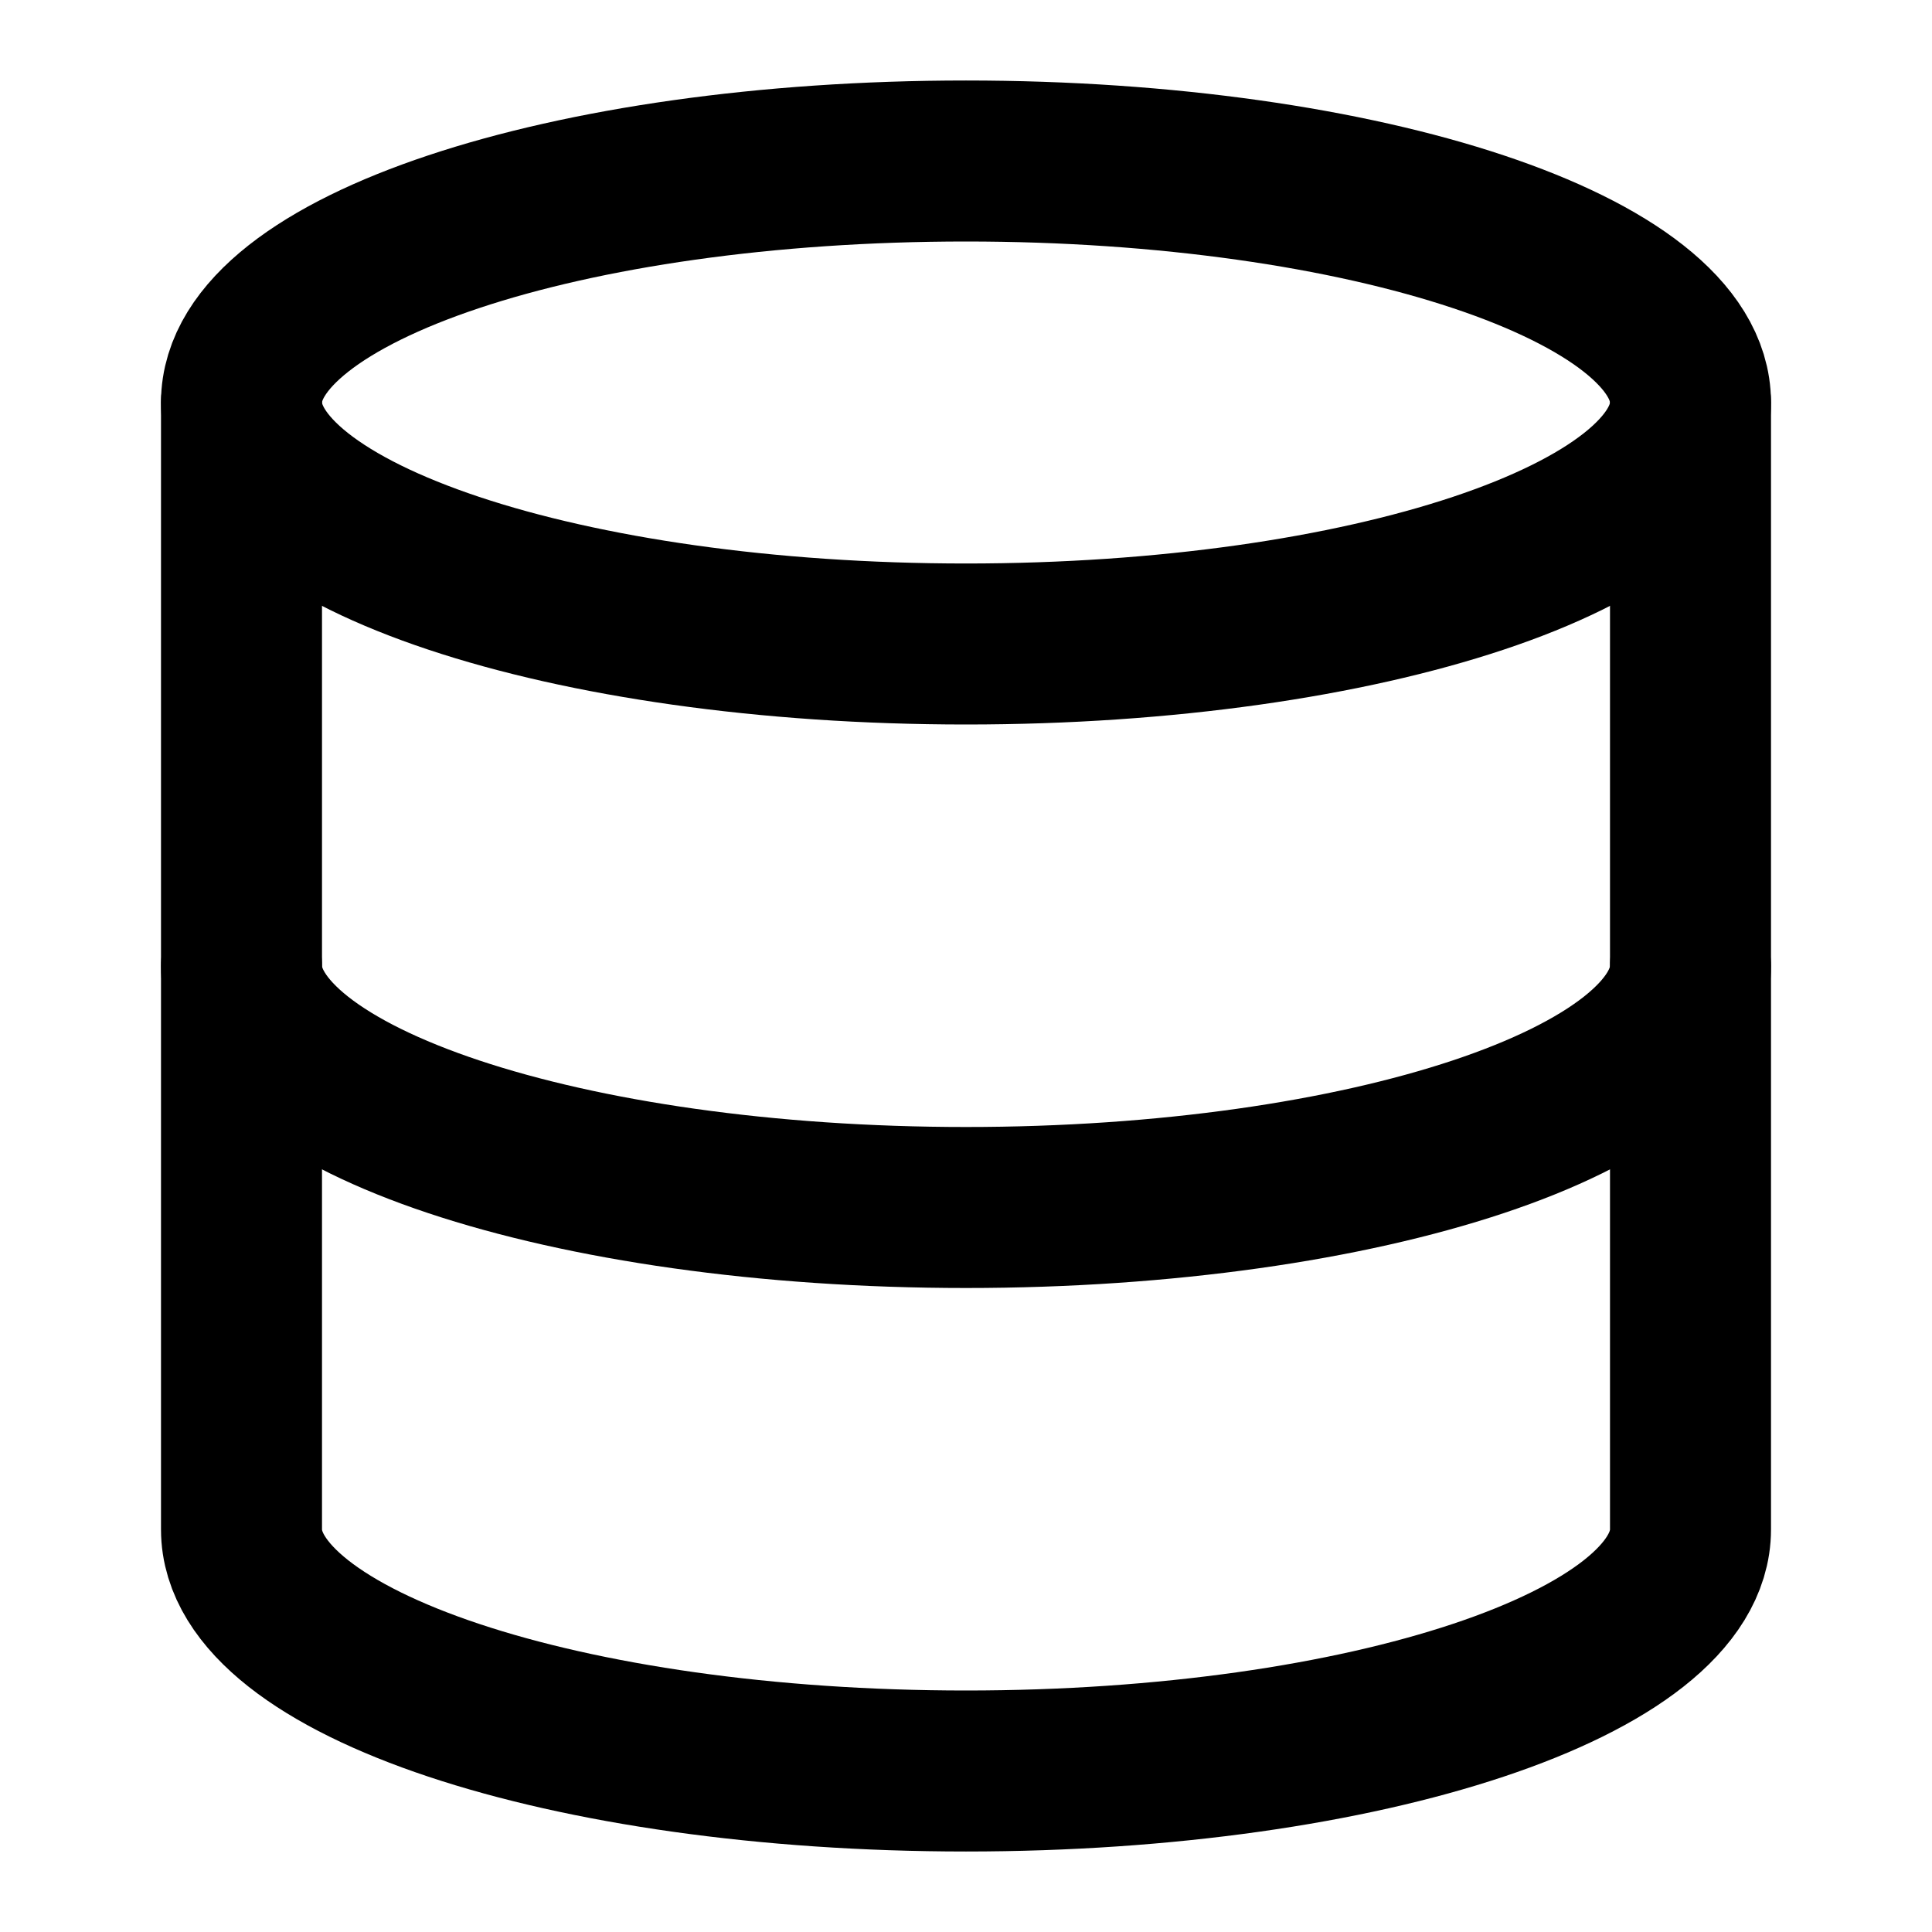
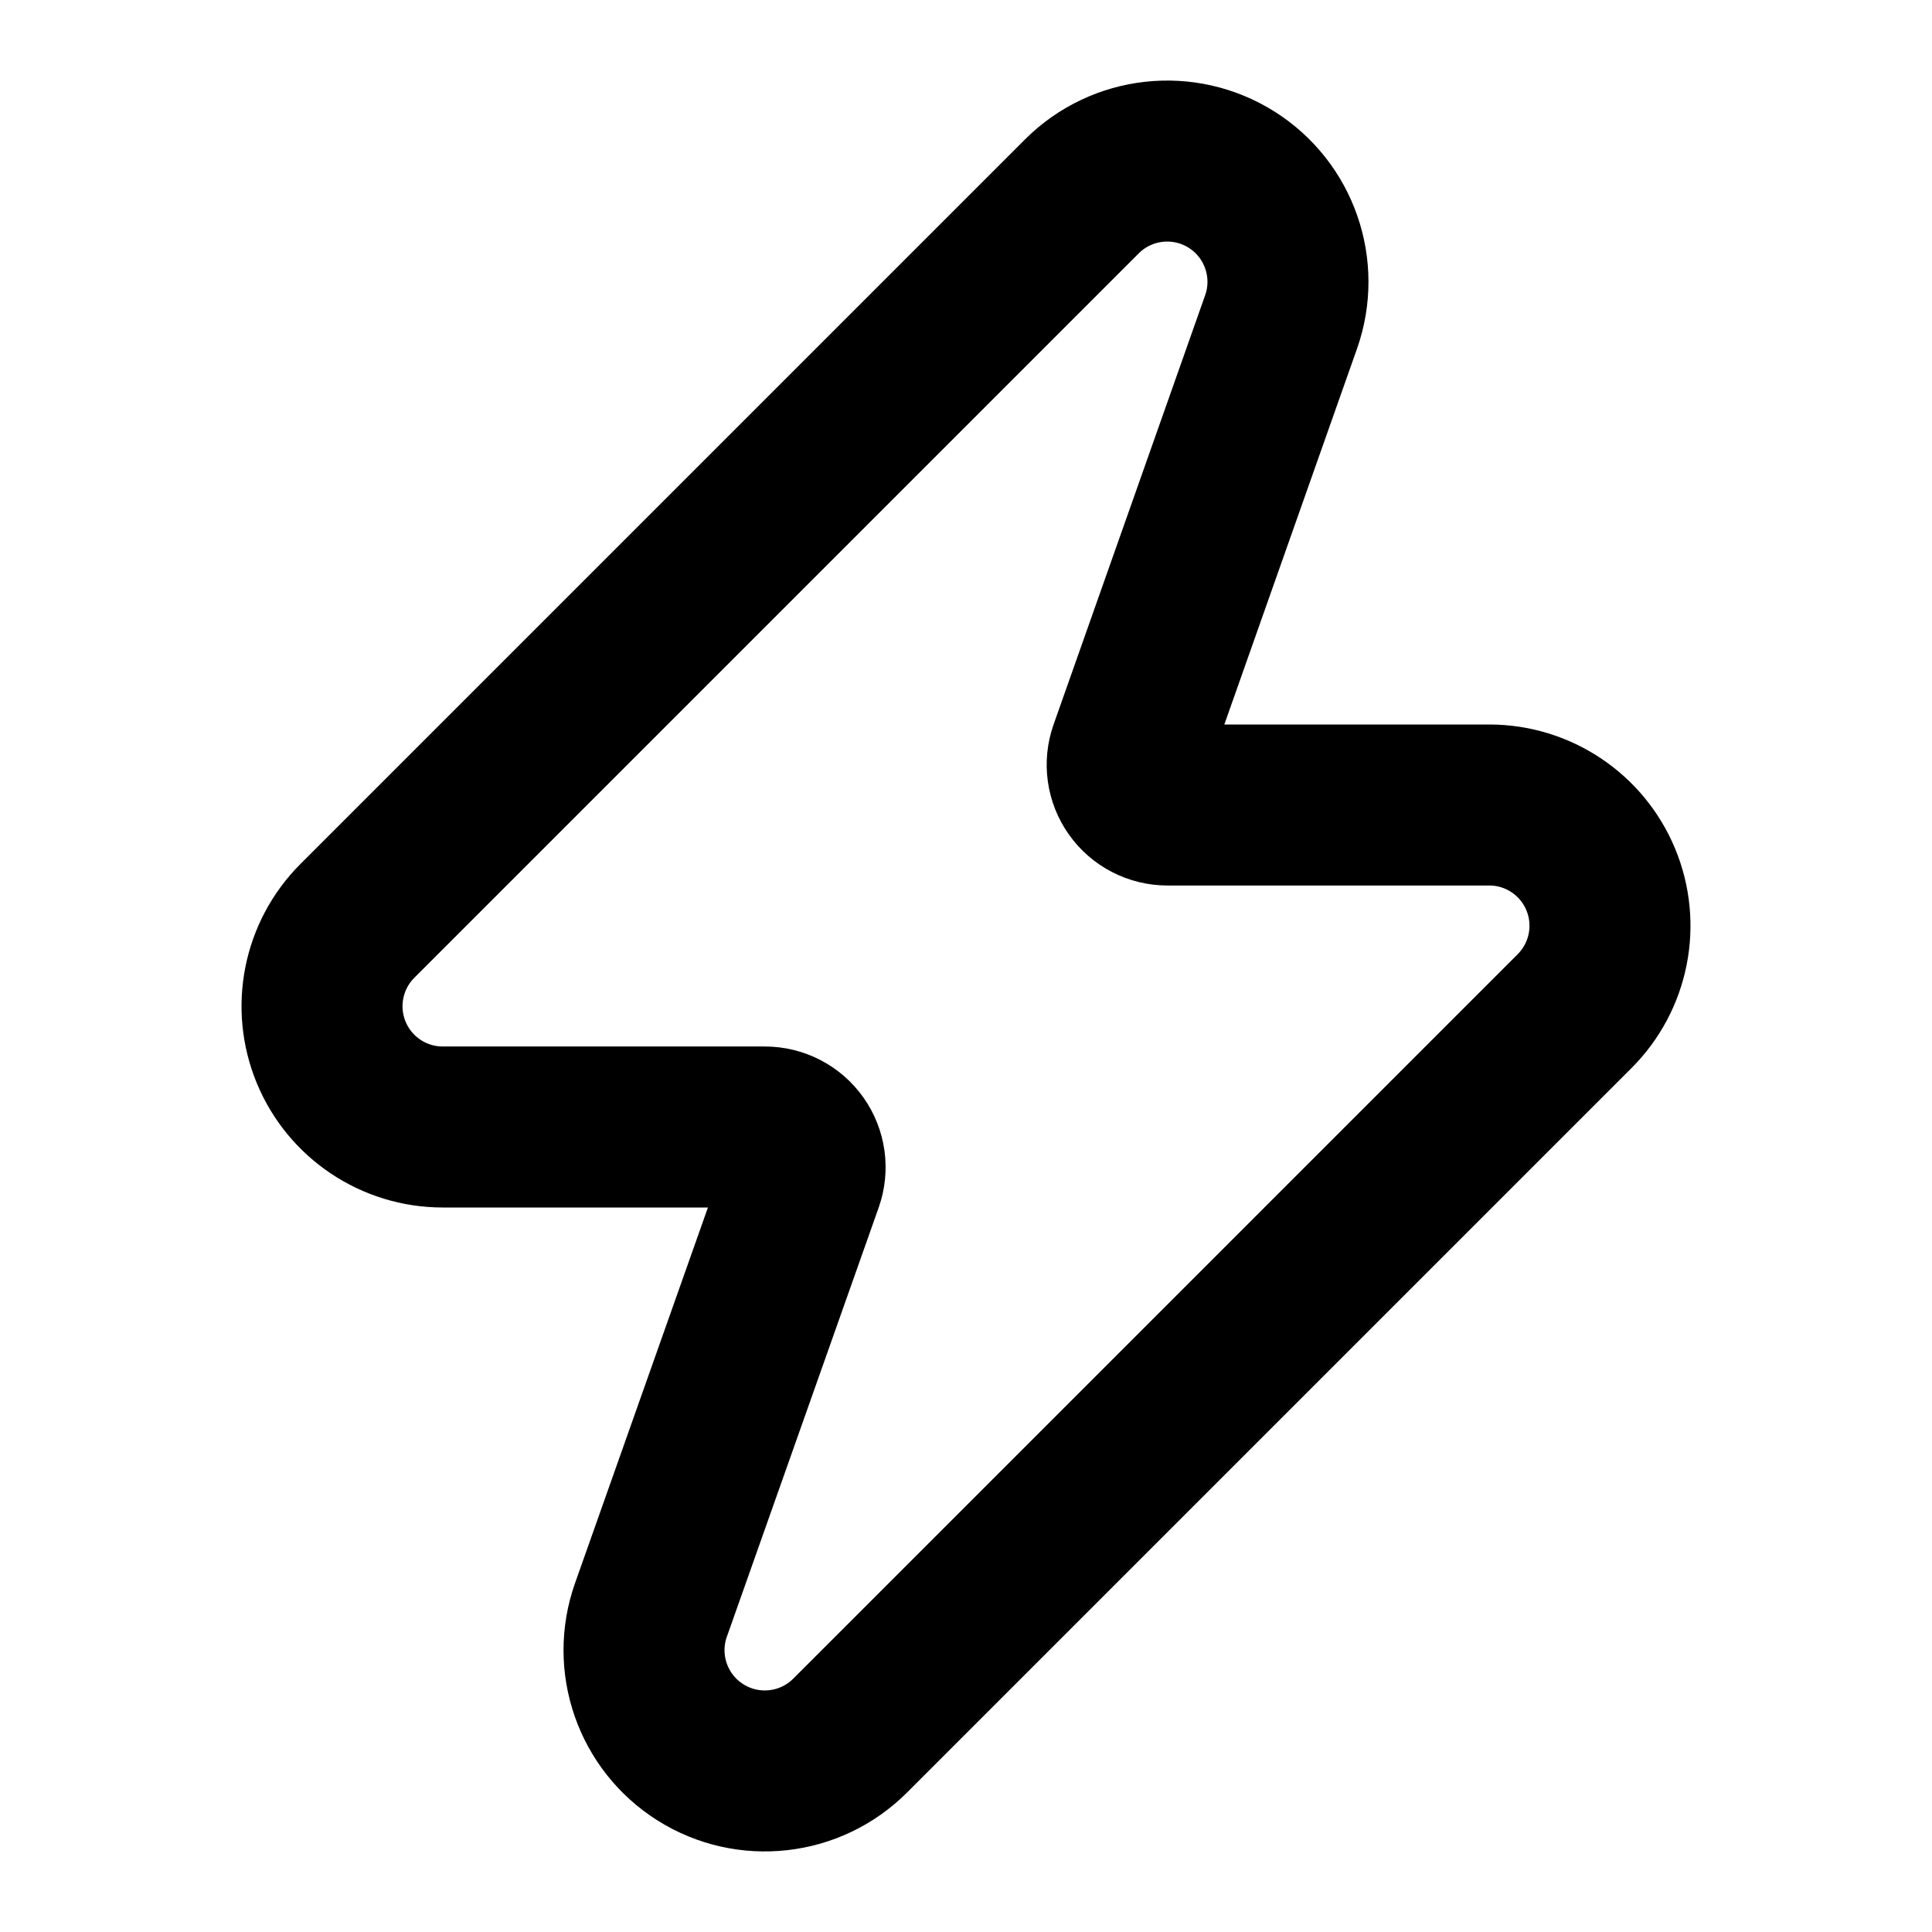
<svg xmlns="http://www.w3.org/2000/svg" width="24" height="24" viewBox="0 0 24 24" fill="none" stroke="currentColor" stroke-width="2" stroke-linecap="round" stroke-linejoin="round">
-   <ellipse cx="12" cy="5" rx="9" ry="3" />
-   <path d="M3 5V19A9 3 0 0 0 21 19V5" />
-   <path d="M3 12A9 3 0 0 0 21 12" />
+   <path d="M15.914 4a1.5 1.5 0 00-2.474-1.561l-9 9A1.5 1.5 0 005.5 14h4.002a.5.5 0 01.471.666L8.086 20a1.5 1.5 0 002.475 1.56l9-9A1.5 1.5 0 0018.5 10h-3.997a.5.5 0 01-.472-.667z" />
</svg>
